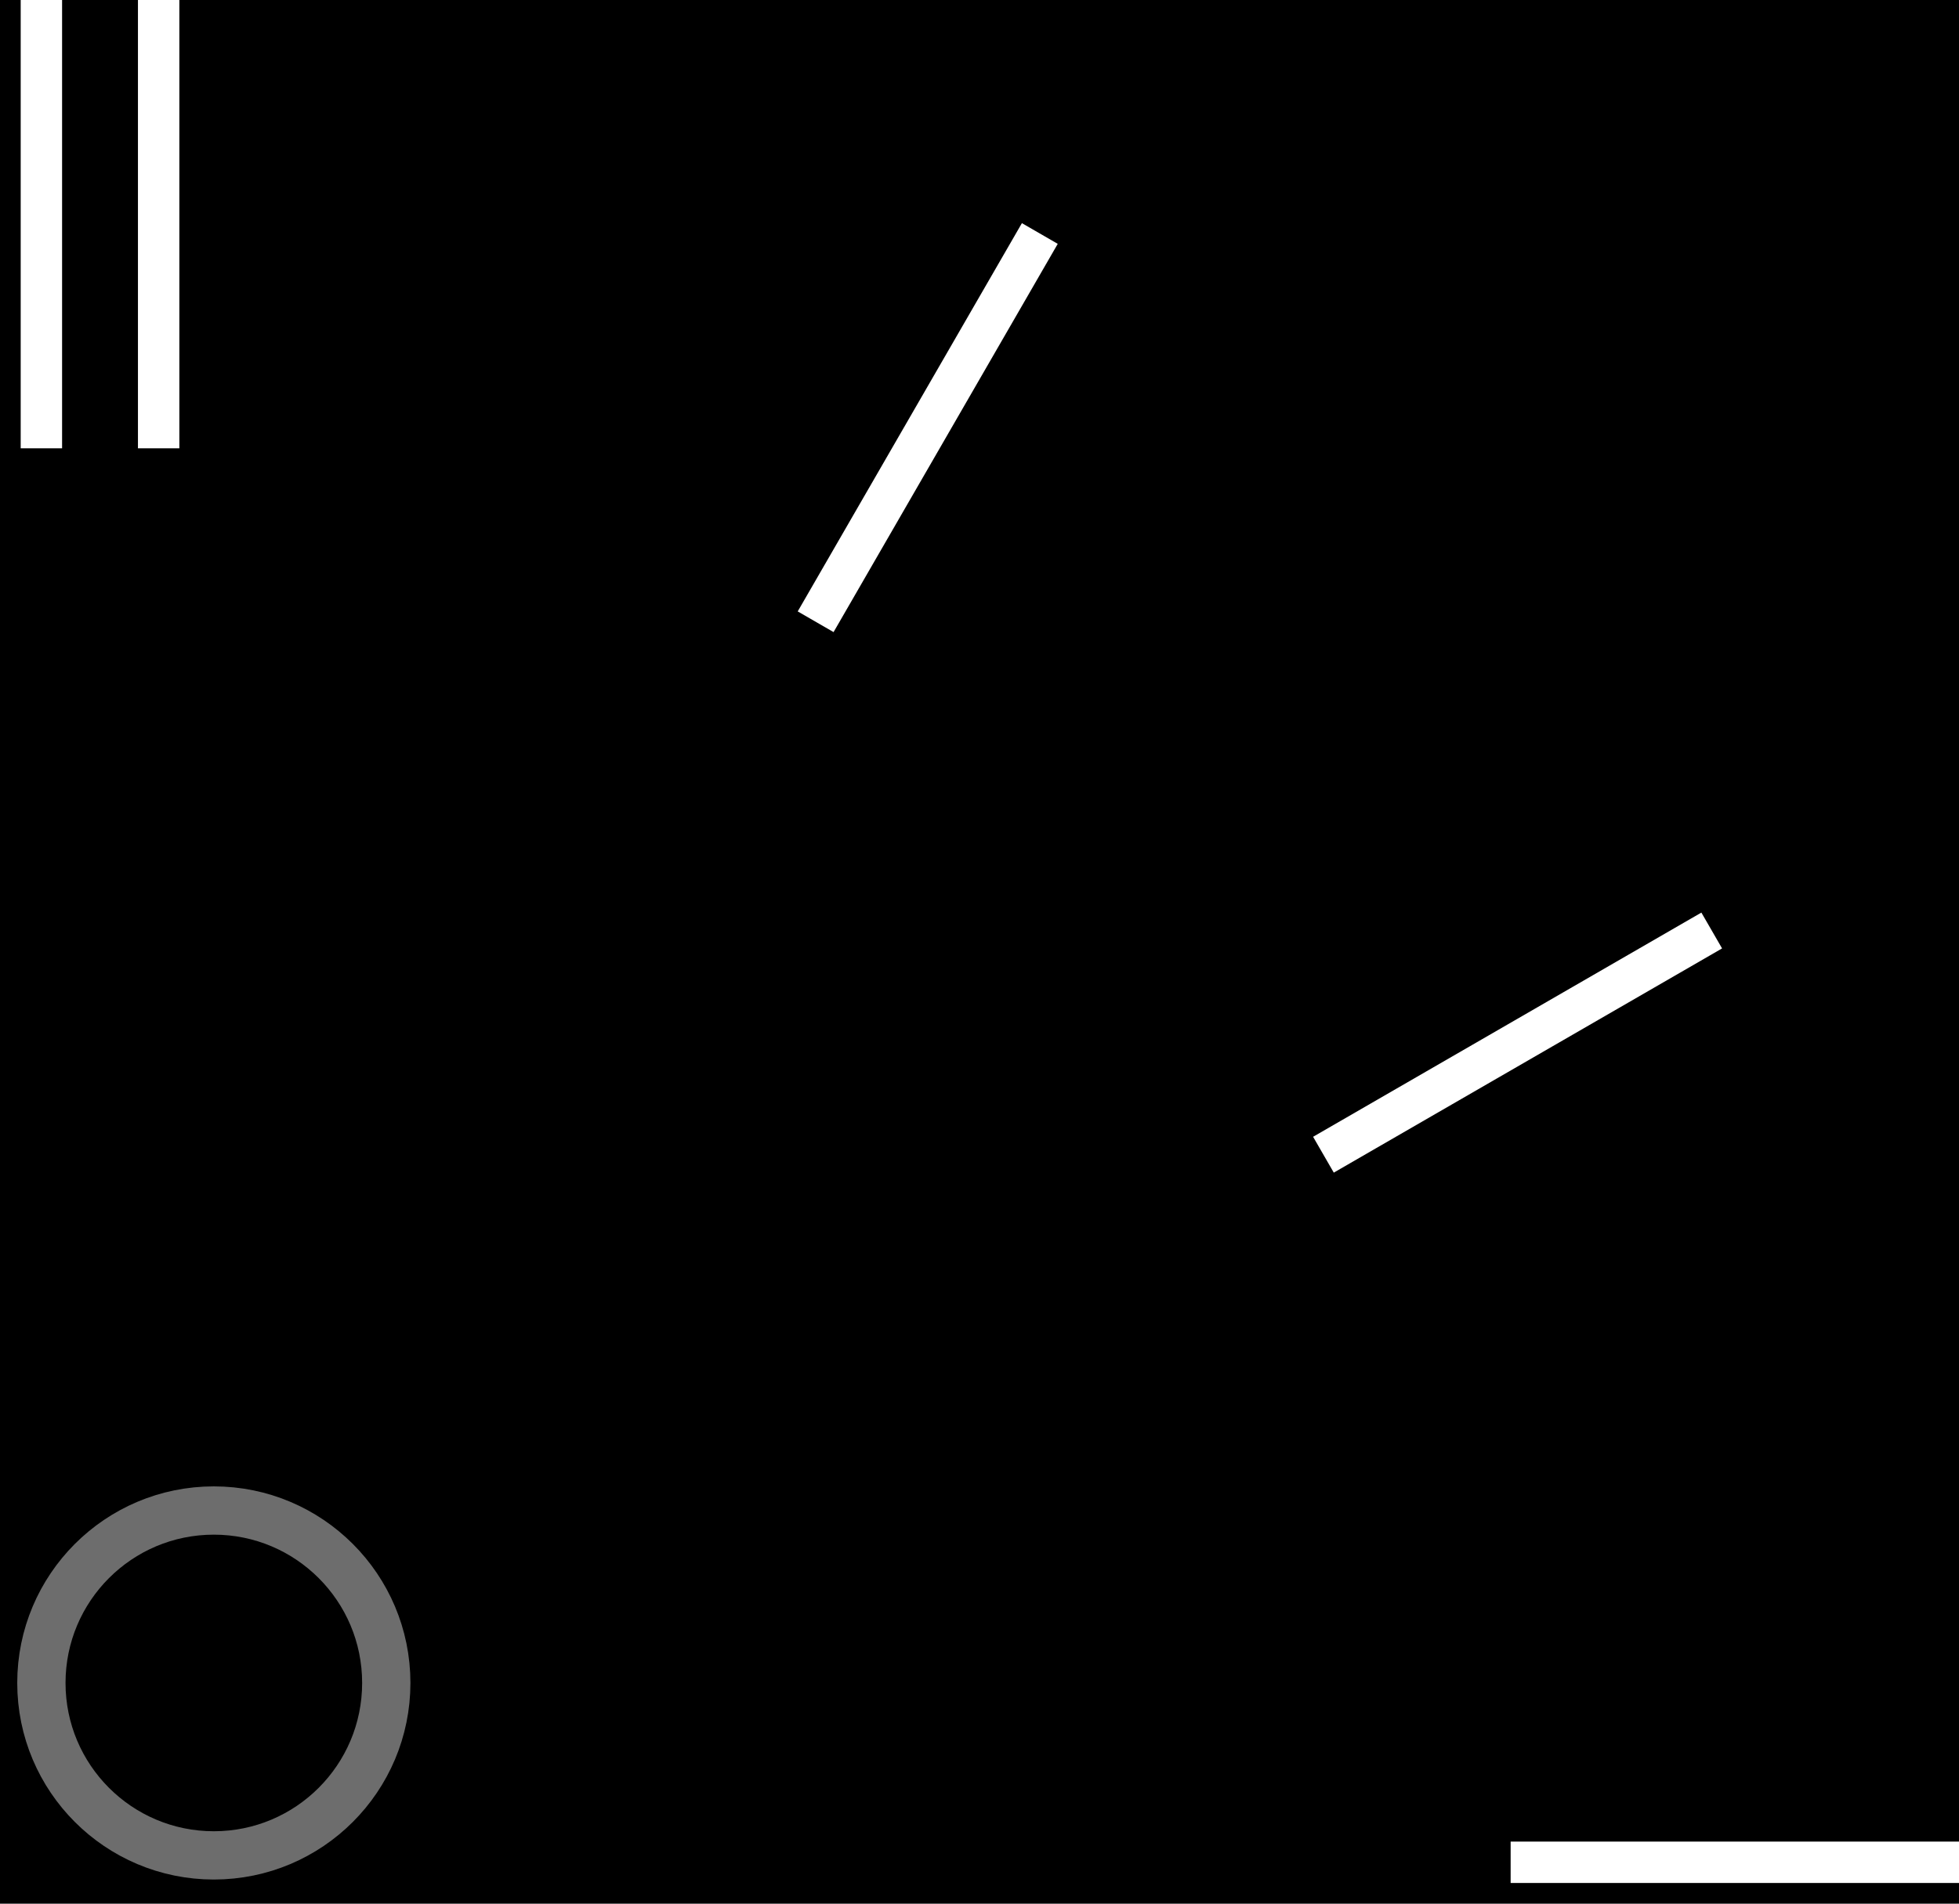
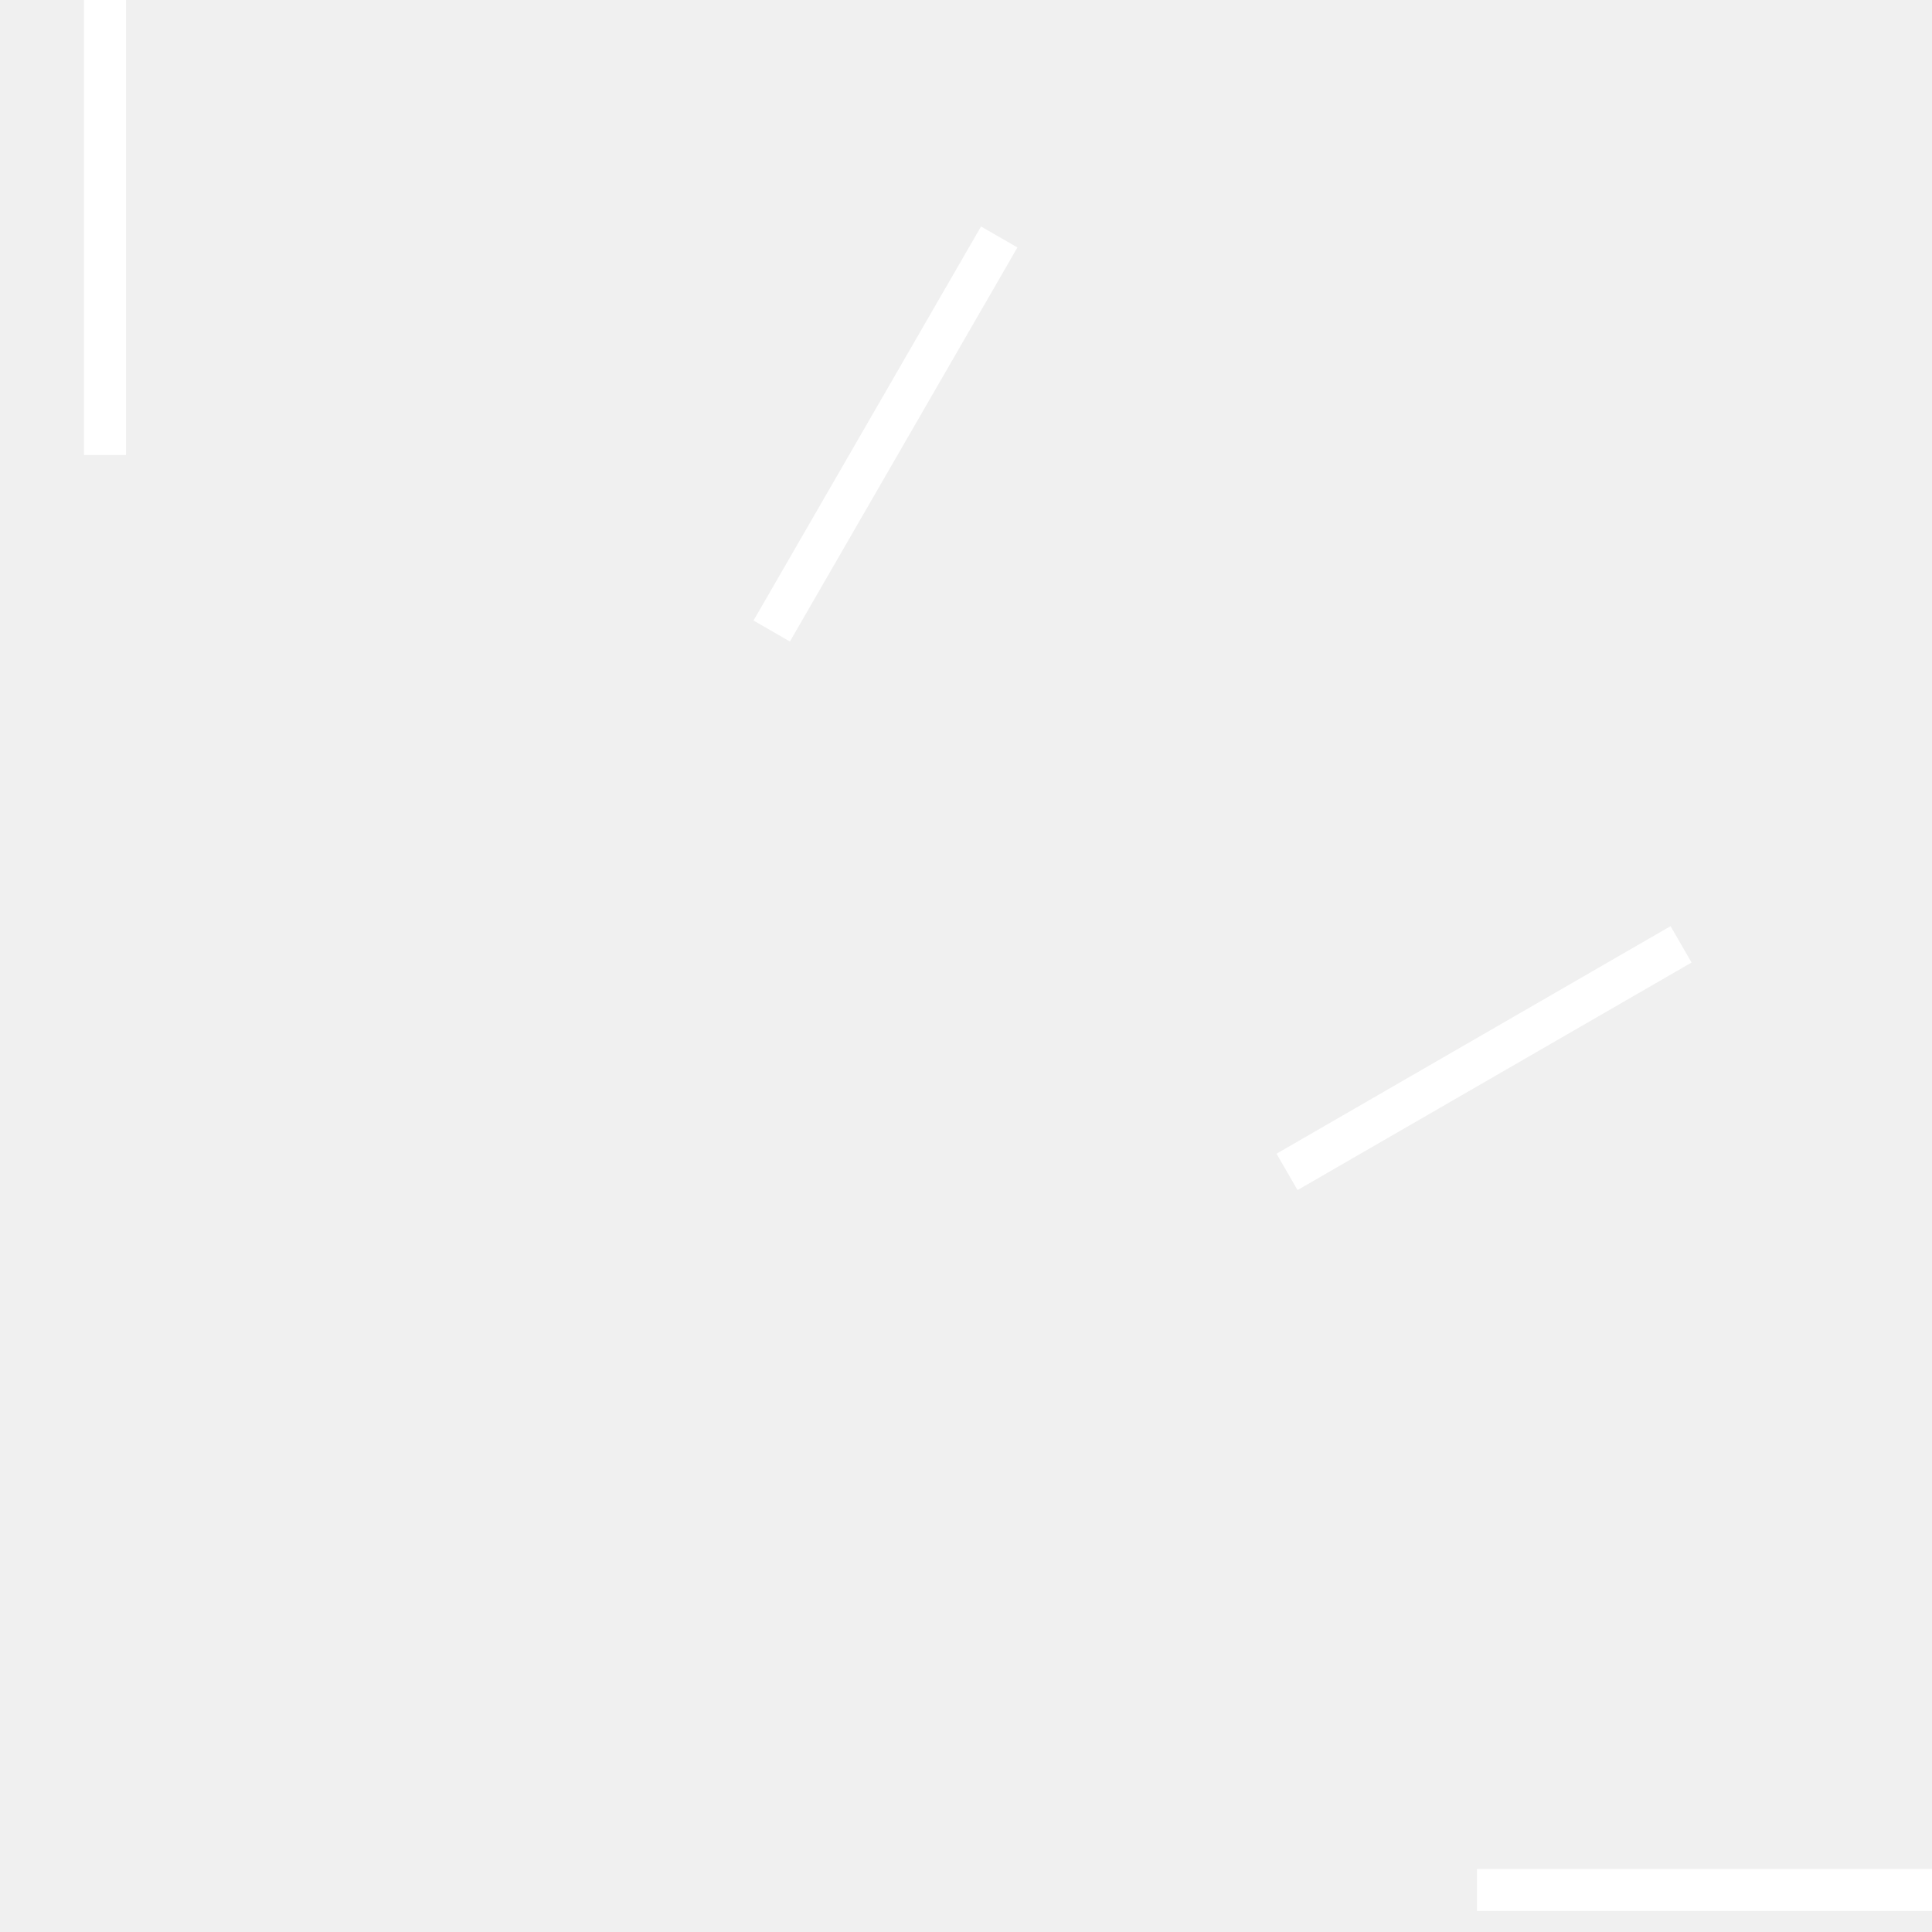
- <svg xmlns="http://www.w3.org/2000/svg" version="1.0" x="0px" y="0px" width="284px" height="276px" viewBox="0 0 284 276" overflow="visible" enable-background="new 0 0 284 276" xml:space="preserve">
-   <defs>
- </defs>
-   <rect width="284" height="276" />
-   <rect x="3" fill="#FFFFFF" width="6" height="65" />
-   <rect x="20" fill="#FFFFFF" width="6" height="65" />
-   <rect x="219" y="267" fill="#FFFFFF" width="65" height="6" />
-   <rect x="217" y="118.652" transform="matrix(0.5001 0.866 -0.866 0.5001 240.8832 -114.9509)" fill="#FFFFFF" width="5.999" height="65.001" />
-   <rect x="131.5" y="29.499" transform="matrix(0.866 0.5 -0.5 0.866 49.0183 -58.9429)" fill="#FFFFFF" width="6" height="65.001" />
-   <circle fill="none" stroke="#6D6D6D" stroke-width="7" stroke-miterlimit="10" cx="31" cy="244" r="25" />
+ <svg xmlns="http://www.w3.org/2000/svg" version="1.0" id="Layer_1" x="0px" y="0px" width="276px" height="276px" viewBox="0 0 276 276" enable-background="new 0 0 276 276" xml:space="preserve">
+   <rect x="12" fill="#FFFFFF" width="6" height="65" />
+   <rect x="211" y="267" fill="#FFFFFF" width="65" height="6" />
+   <rect x="209" y="118.652" transform="matrix(0.5001 0.866 -0.866 0.5001 236.8836 -108.0229)" fill="#FFFFFF" width="5.999" height="65.001" />
+   <rect x="123.5" y="29.499" transform="matrix(0.866 0.5 -0.5 0.866 47.9465 -54.9429)" fill="#FFFFFF" width="6" height="65.001" />
+   <g>
+ </g>
+   <g>
+ </g>
+   <g>
+ </g>
+   <g>
+ </g>
+   <g>
+ </g>
+   <g>
+ </g>
</svg>
